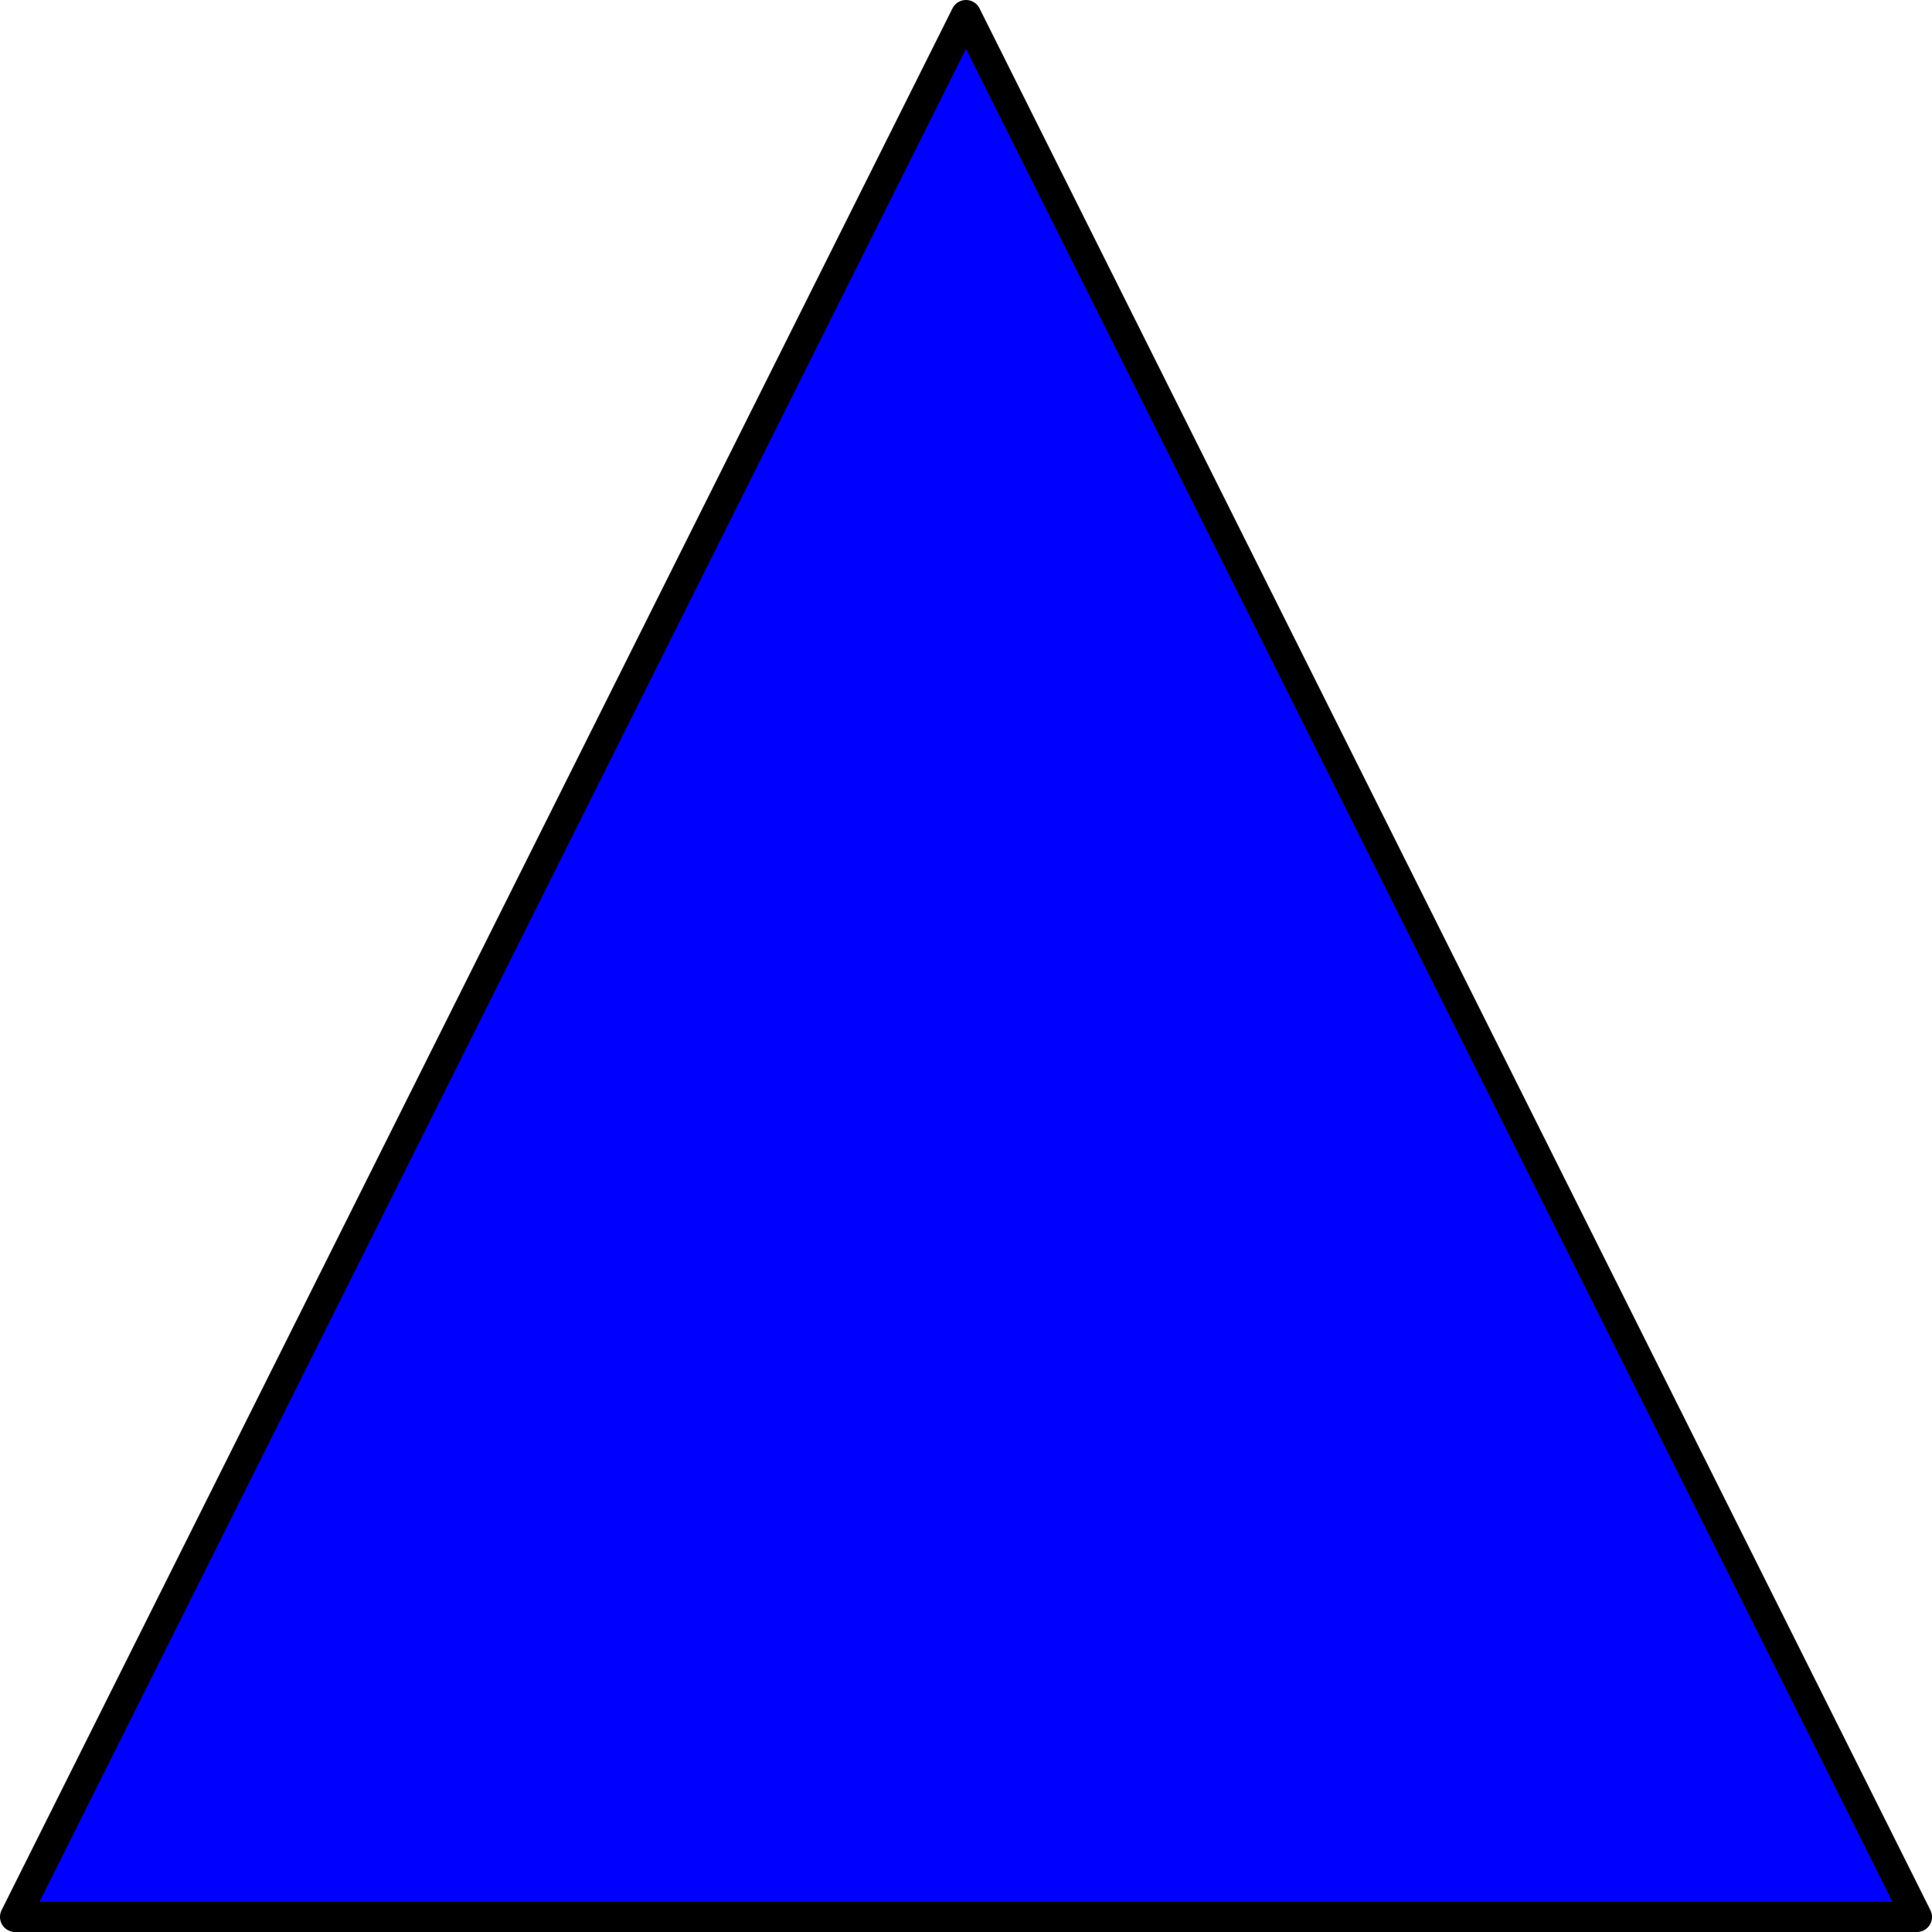
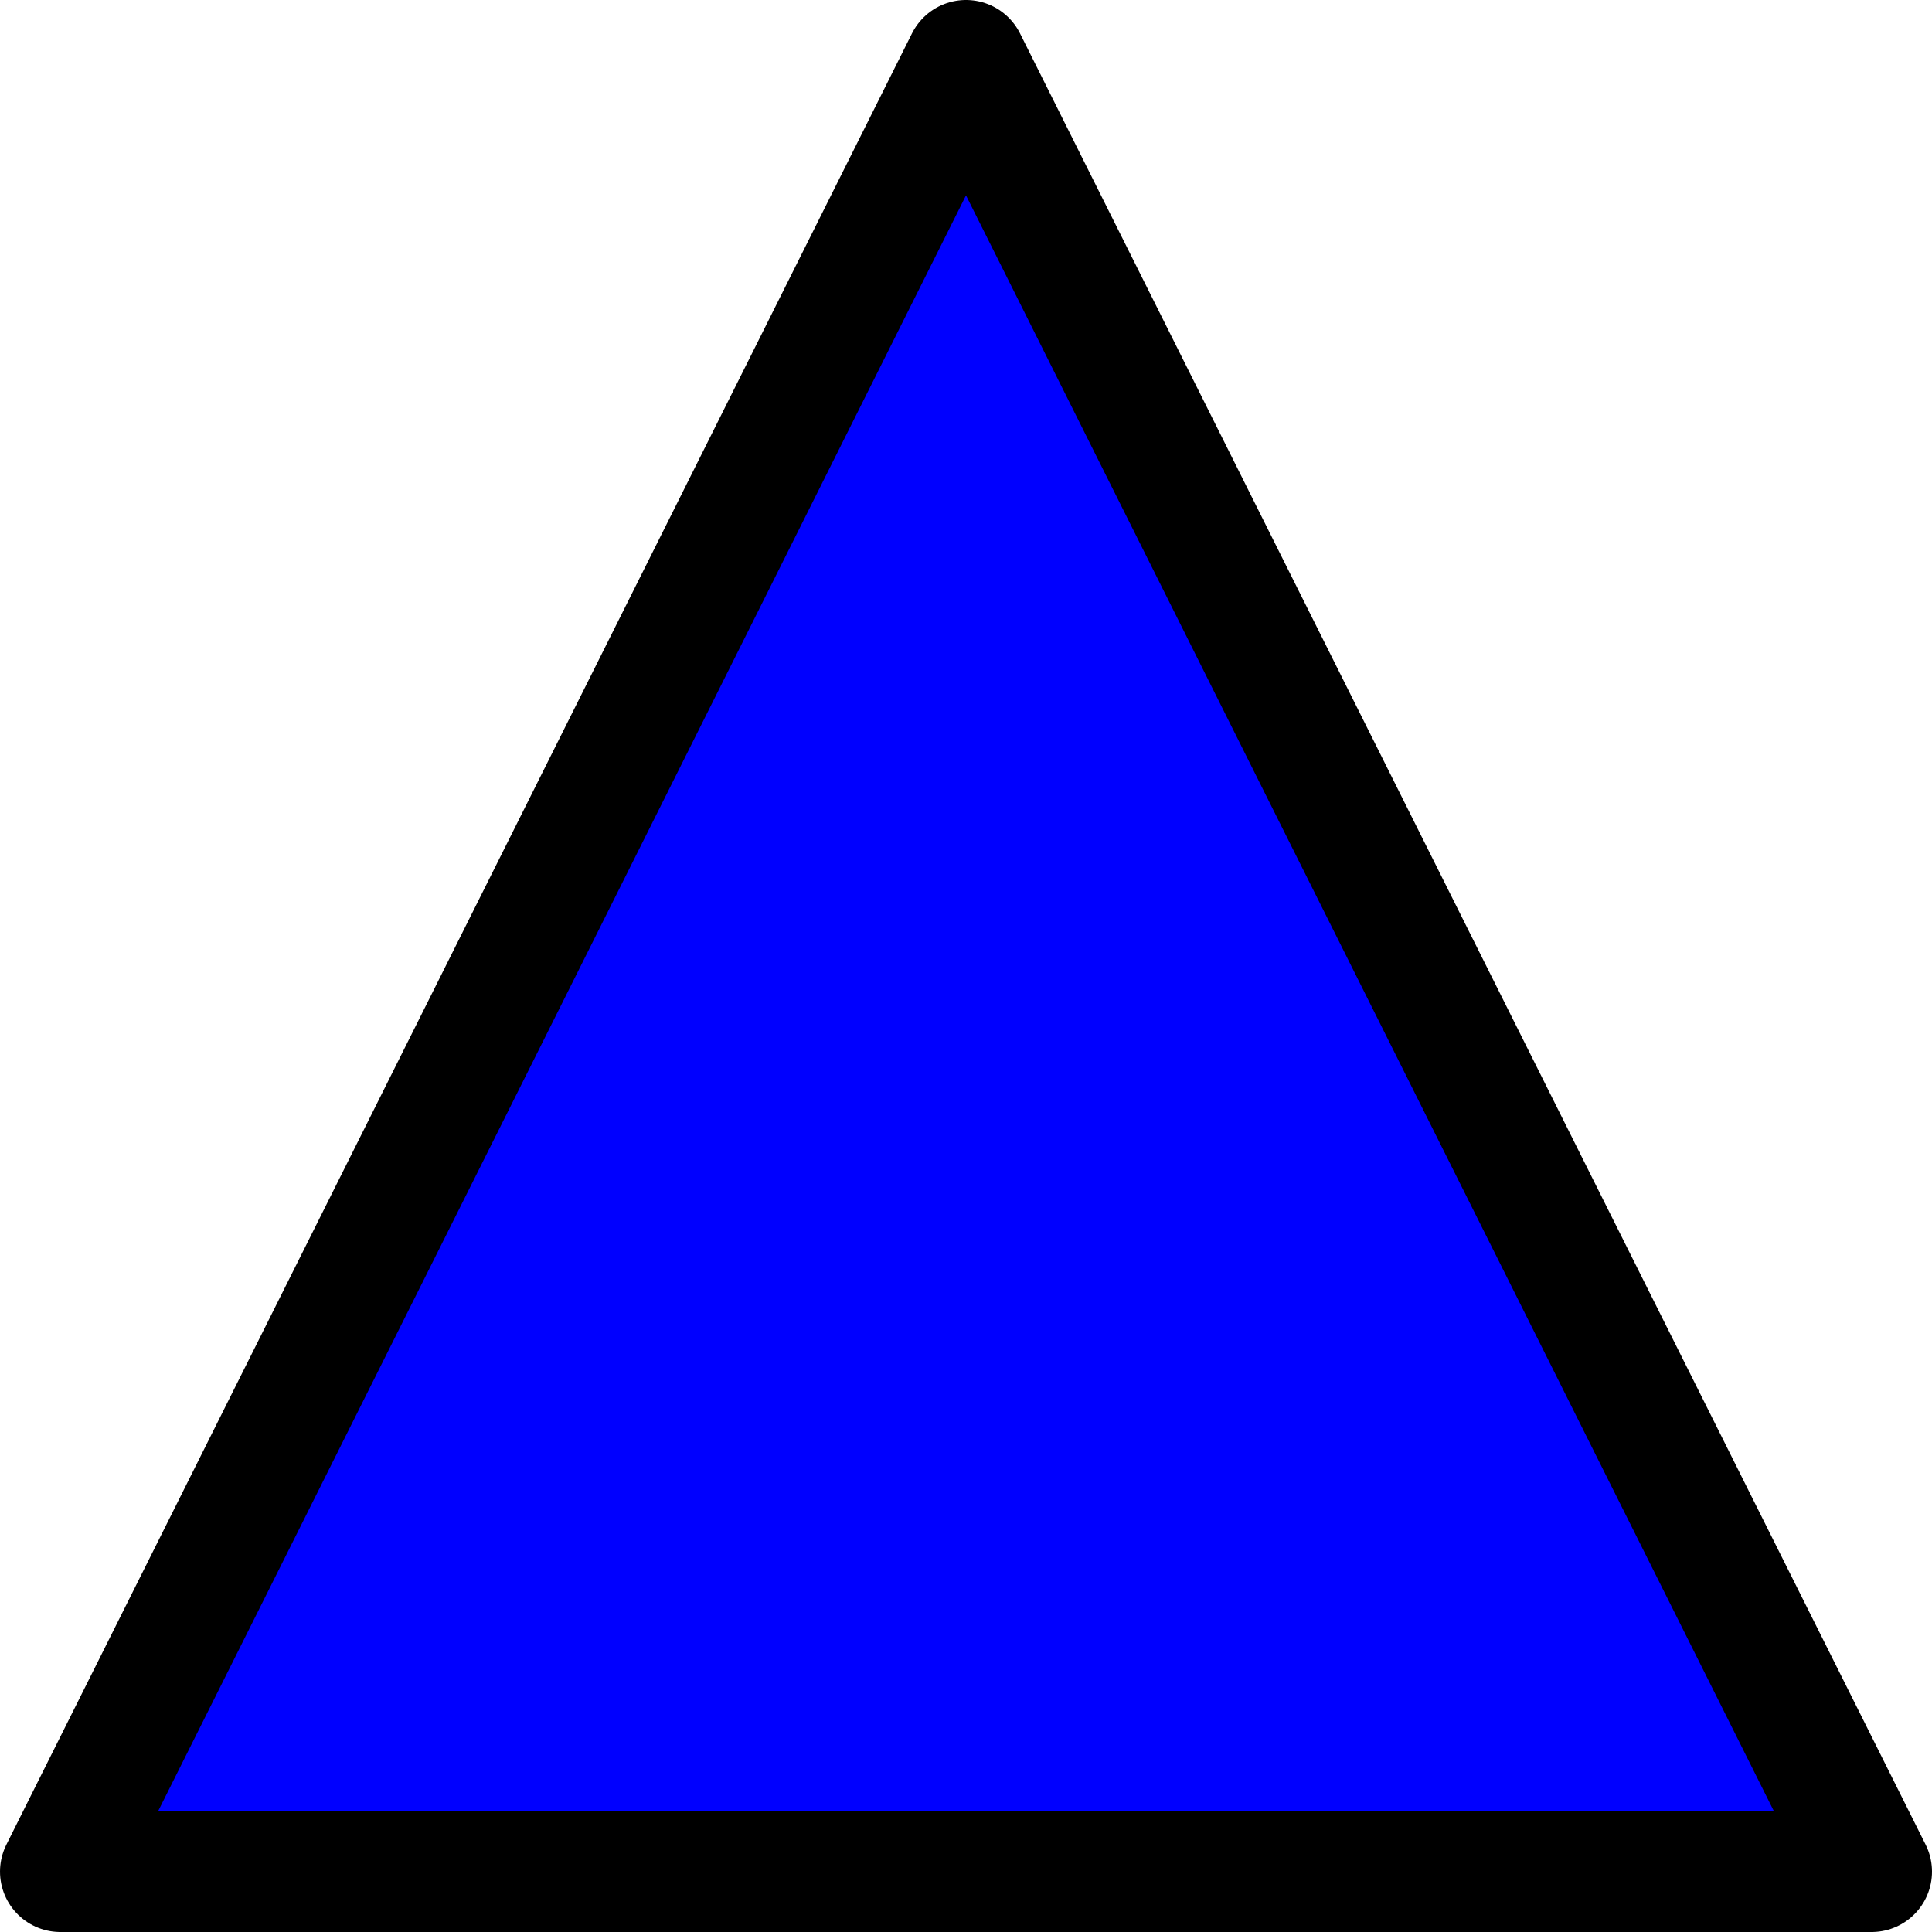
<svg xmlns="http://www.w3.org/2000/svg" version="1.0" width="256" height="256" id="svg2">
  <defs id="defs4">
    <marker refX="0" refY="0" orient="auto" id="Arrow1Lstart" style="overflow:visible">
      <path d="M 0,0 L 5,-5 L -12.5,0 L 5,5 L 0,0 z" transform="matrix(0.8,0,0,0.8,10,0)" id="path3288" style="fill-rule:evenodd;stroke:#000000;stroke-width:1pt;marker-start:none" />
    </marker>
  </defs>
-   <g id="layer1" style="stroke:#000000;stroke-opacity:1;stroke-width:4;stroke-miterlimit:4;stroke-dasharray:none;stroke-linejoin:round">
-     <path d="M 128,2 C 254,254 254,254 254,254 L 2,254 L 128,2 z" id="path4598" style="fill:#0000ff;fill-opacity:1;fill-rule:evenodd;stroke:#000000;stroke-width:4;stroke-linecap:butt;stroke-linejoin:round;stroke-miterlimit:4;stroke-dasharray:none;stroke-opacity:1" />
+   <g id="layer1" style="stroke:#000000;stroke-width:16.8;stroke-linejoin:round;stroke-miterlimit:4;stroke-dasharray:none;stroke-opacity:1" transform="matrix(0.9523809,0,0,0.9523809,6.095703,6.094785)">
+     <path d="M 128,2 C 254,254 254,254 254,254 L 2,254 L 128,2 z" id="path4598" style="fill:#0000ff;fill-opacity:1;fill-rule:evenodd;stroke:#000000;stroke-width:16.8;stroke-linecap:butt;stroke-linejoin:round;stroke-miterlimit:4;stroke-dasharray:none;stroke-opacity:1" />
  </g>
</svg>
